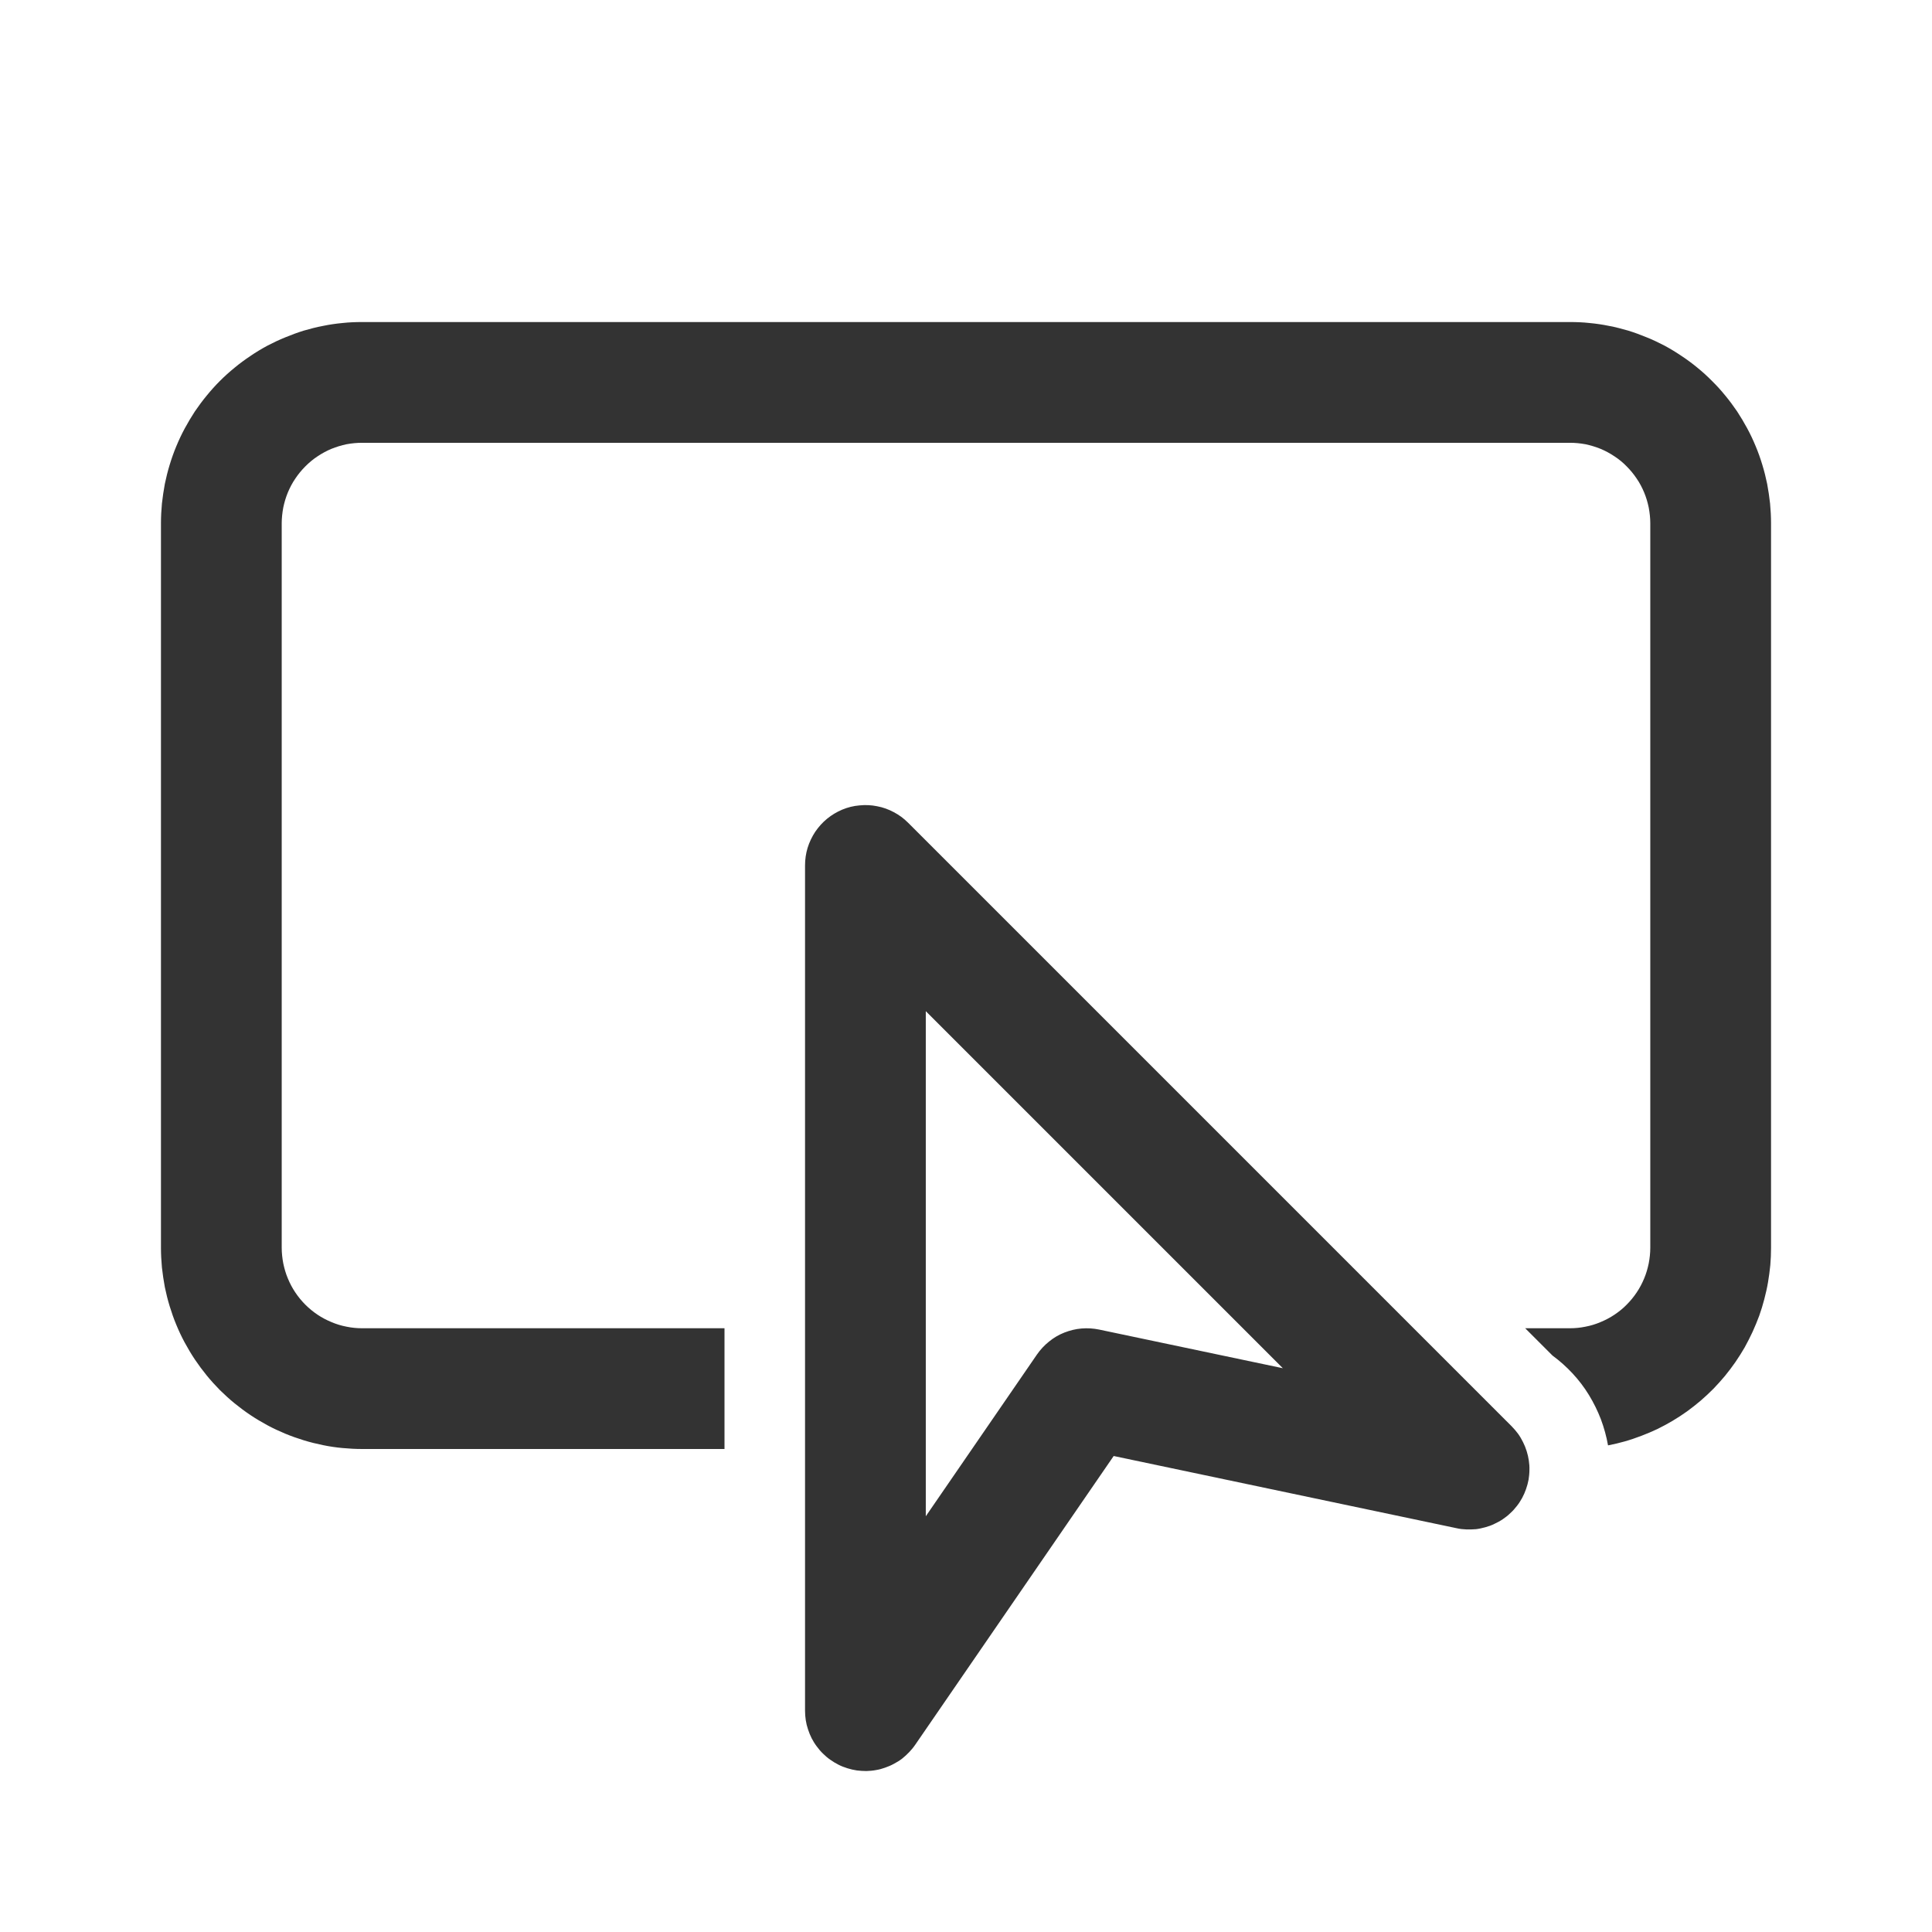
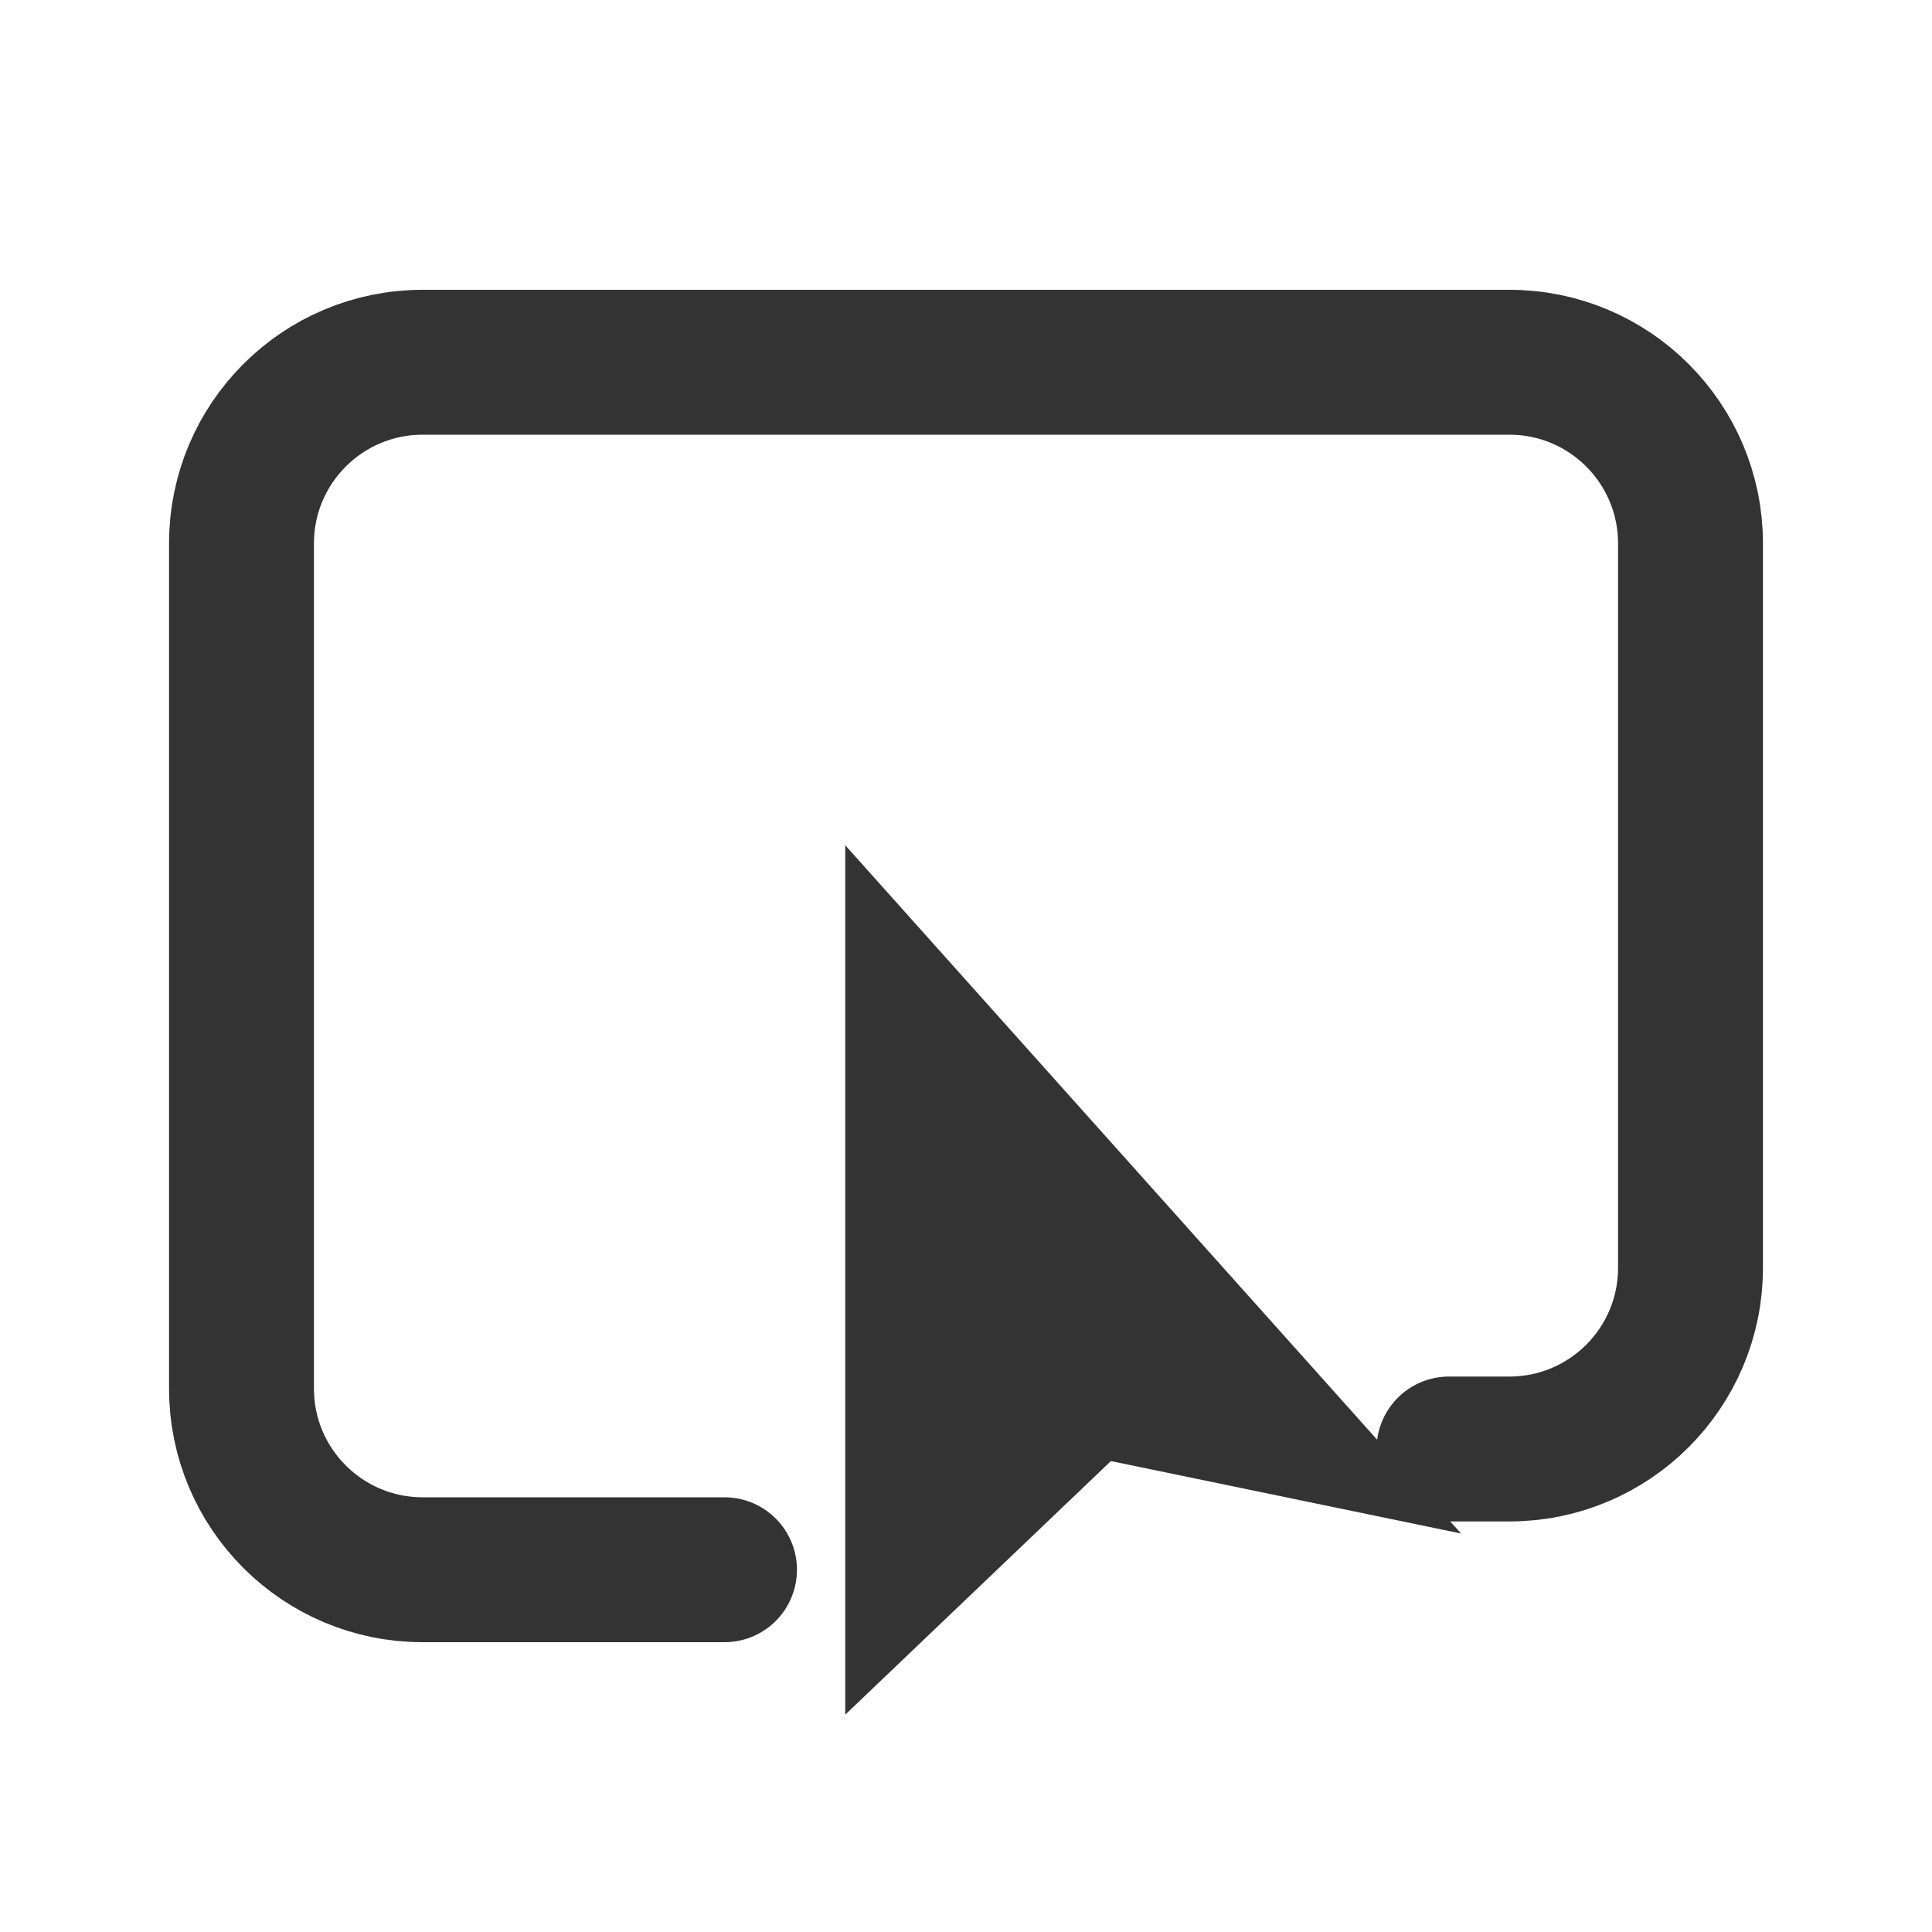
<svg xmlns="http://www.w3.org/2000/svg" width="16" height="16" viewBox="0 0 16 16" fill="none">
-   <path d="M13 3.667L3 3.667C2.956 3.667 2.913 3.671 2.87 3.679C2.827 3.688 2.785 3.701 2.745 3.717C2.704 3.734 2.666 3.755 2.63 3.779C2.593 3.803 2.56 3.831 2.529 3.862C2.498 3.893 2.47 3.927 2.446 3.963C2.421 3.999 2.401 4.038 2.384 4.078C2.367 4.119 2.355 4.16 2.346 4.203C2.338 4.246 2.333 4.29 2.333 4.333L2.333 10.333C2.333 10.377 2.338 10.421 2.346 10.463C2.355 10.506 2.367 10.548 2.384 10.588C2.401 10.629 2.421 10.667 2.446 10.704C2.47 10.74 2.498 10.774 2.529 10.805C2.56 10.836 2.593 10.863 2.63 10.888C2.666 10.912 2.704 10.932 2.745 10.949C2.785 10.966 2.827 10.979 2.87 10.987C2.913 10.996 2.956 11 3 11L6 11L6 12L3 12C2.945 12 2.891 11.997 2.837 11.992C2.782 11.987 2.728 11.979 2.675 11.968C2.621 11.957 2.568 11.944 2.516 11.928C2.464 11.912 2.413 11.894 2.362 11.873C2.312 11.852 2.262 11.829 2.214 11.803C2.166 11.777 2.119 11.749 2.074 11.719C2.029 11.689 1.985 11.656 1.943 11.622C1.9 11.587 1.86 11.55 1.821 11.512C1.783 11.473 1.746 11.433 1.712 11.391C1.677 11.348 1.645 11.305 1.614 11.259C1.584 11.214 1.556 11.167 1.53 11.119C1.504 11.071 1.481 11.022 1.46 10.971C1.439 10.921 1.421 10.869 1.405 10.817C1.389 10.765 1.376 10.712 1.365 10.659C1.355 10.605 1.347 10.551 1.341 10.497C1.336 10.442 1.333 10.388 1.333 10.333L1.333 4.333C1.333 4.279 1.336 4.224 1.341 4.17C1.347 4.116 1.355 4.062 1.365 4.008C1.376 3.955 1.389 3.902 1.405 3.85C1.421 3.797 1.439 3.746 1.46 3.696C1.481 3.645 1.504 3.596 1.53 3.548C1.556 3.5 1.584 3.453 1.614 3.407C1.645 3.362 1.677 3.318 1.712 3.276C1.746 3.234 1.783 3.193 1.821 3.155C1.86 3.116 1.9 3.08 1.943 3.045C1.985 3.01 2.029 2.978 2.074 2.948C2.119 2.917 2.166 2.889 2.214 2.863C2.262 2.838 2.312 2.814 2.362 2.794C2.413 2.773 2.464 2.754 2.516 2.738C2.568 2.723 2.621 2.709 2.675 2.699C2.728 2.688 2.782 2.68 2.837 2.675C2.891 2.669 2.945 2.667 3 2.667L13 2.667C13.055 2.667 13.109 2.669 13.163 2.675C13.218 2.68 13.272 2.688 13.325 2.699C13.379 2.709 13.432 2.723 13.484 2.738C13.536 2.754 13.587 2.773 13.638 2.794C13.688 2.814 13.738 2.838 13.786 2.863C13.834 2.889 13.88 2.917 13.926 2.948C13.971 2.978 14.015 3.01 14.057 3.045C14.1 3.08 14.14 3.116 14.178 3.155C14.217 3.193 14.254 3.234 14.288 3.276C14.323 3.318 14.355 3.362 14.386 3.407C14.416 3.453 14.444 3.5 14.47 3.548C14.496 3.596 14.519 3.645 14.54 3.696C14.561 3.746 14.579 3.797 14.595 3.85C14.611 3.902 14.624 3.955 14.635 4.008C14.645 4.062 14.653 4.116 14.659 4.17C14.664 4.224 14.667 4.279 14.667 4.333L14.667 10.333C14.667 10.381 14.665 10.429 14.661 10.477C14.656 10.525 14.65 10.572 14.642 10.619C14.634 10.667 14.623 10.713 14.611 10.76C14.599 10.806 14.585 10.852 14.569 10.897C14.552 10.942 14.534 10.986 14.514 11.03C14.494 11.073 14.472 11.116 14.449 11.158C14.425 11.2 14.399 11.24 14.372 11.28C14.345 11.319 14.316 11.357 14.286 11.394C14.255 11.431 14.223 11.467 14.19 11.501C14.156 11.535 14.121 11.568 14.085 11.599C14.048 11.63 14.011 11.66 13.972 11.688C13.933 11.716 13.893 11.742 13.851 11.767C13.81 11.791 13.768 11.814 13.725 11.835C13.682 11.855 13.638 11.874 13.593 11.891C13.548 11.908 13.502 11.924 13.456 11.937C13.41 11.95 13.364 11.961 13.317 11.97C13.304 11.896 13.284 11.824 13.258 11.754C13.231 11.684 13.198 11.617 13.159 11.553C13.12 11.489 13.075 11.43 13.024 11.375C12.973 11.32 12.917 11.27 12.857 11.226L12.631 11L13 11C13.044 11 13.087 10.996 13.13 10.987C13.173 10.979 13.215 10.966 13.255 10.949C13.296 10.932 13.334 10.912 13.37 10.888C13.407 10.863 13.441 10.836 13.471 10.805C13.502 10.774 13.53 10.74 13.554 10.704C13.579 10.667 13.599 10.629 13.616 10.588C13.633 10.548 13.645 10.506 13.654 10.463C13.662 10.421 13.667 10.377 13.667 10.333L13.667 4.333C13.667 4.29 13.662 4.246 13.654 4.203C13.645 4.16 13.633 4.119 13.616 4.078C13.599 4.038 13.579 3.999 13.554 3.963C13.53 3.927 13.502 3.893 13.471 3.862C13.441 3.831 13.407 3.803 13.37 3.779C13.334 3.755 13.296 3.734 13.255 3.717C13.215 3.701 13.173 3.688 13.13 3.679C13.087 3.671 13.044 3.667 13 3.667ZM7.52 6.813C7.485 6.778 7.446 6.749 7.402 6.726C7.359 6.703 7.313 6.686 7.264 6.677C7.216 6.667 7.167 6.665 7.118 6.67C7.068 6.674 7.021 6.686 6.975 6.705C6.93 6.724 6.888 6.749 6.85 6.78C6.811 6.812 6.779 6.848 6.751 6.889C6.724 6.93 6.703 6.974 6.688 7.022C6.674 7.069 6.667 7.117 6.667 7.167L6.667 14.167C6.667 14.193 6.669 14.22 6.673 14.246C6.677 14.272 6.683 14.297 6.692 14.323C6.7 14.348 6.71 14.372 6.722 14.396C6.734 14.419 6.748 14.442 6.764 14.463C6.78 14.485 6.797 14.505 6.816 14.523C6.835 14.542 6.855 14.559 6.877 14.574C6.898 14.589 6.921 14.603 6.945 14.615C6.968 14.627 6.993 14.636 7.018 14.644C7.044 14.652 7.069 14.658 7.096 14.662C7.122 14.665 7.148 14.667 7.175 14.667C7.201 14.666 7.228 14.664 7.254 14.659C7.28 14.655 7.305 14.648 7.33 14.639C7.355 14.63 7.38 14.62 7.403 14.607C7.426 14.595 7.449 14.581 7.47 14.565C7.491 14.548 7.51 14.531 7.529 14.511C7.547 14.492 7.564 14.472 7.579 14.45L9.223 12.058L12.063 12.656C12.089 12.662 12.116 12.665 12.143 12.666C12.169 12.667 12.196 12.666 12.223 12.664C12.249 12.661 12.275 12.655 12.301 12.648C12.327 12.641 12.352 12.632 12.376 12.62C12.4 12.609 12.424 12.596 12.446 12.581C12.468 12.566 12.489 12.55 12.508 12.531C12.528 12.513 12.546 12.493 12.562 12.472C12.579 12.451 12.593 12.428 12.606 12.405C12.619 12.381 12.629 12.357 12.638 12.332C12.647 12.306 12.654 12.281 12.659 12.254C12.663 12.228 12.666 12.201 12.666 12.175C12.667 12.148 12.665 12.121 12.661 12.095C12.657 12.068 12.651 12.042 12.643 12.017C12.635 11.991 12.625 11.967 12.613 11.943C12.601 11.919 12.588 11.896 12.572 11.874C12.556 11.853 12.539 11.832 12.52 11.813L7.52 6.813ZM7.667 12.557L7.667 8.374L10.624 11.331L9.103 11.011C9.055 11.001 9.006 10.998 8.957 11.002C8.908 11.006 8.86 11.018 8.814 11.036C8.768 11.054 8.726 11.079 8.688 11.11C8.649 11.141 8.616 11.177 8.588 11.217L7.667 12.557Z" fill="#333333" />
+   <path d="M6 13H3.5A1.5 1.5 0 0 1 2 11.5v-7A1.5 1.5 0 0 1 3.5 3h9A1.5 1.5 0 0 1 14 4.5v6a1.5 1.5 0 0 1-1.5 1.5H12" stroke="#333333" stroke-width="1.2" stroke-linecap="round" fill="none" />
+   <path d="M7 7v7.2l2.2-2.1 2.9.6L7 7z" fill="#333333" />
</svg>
